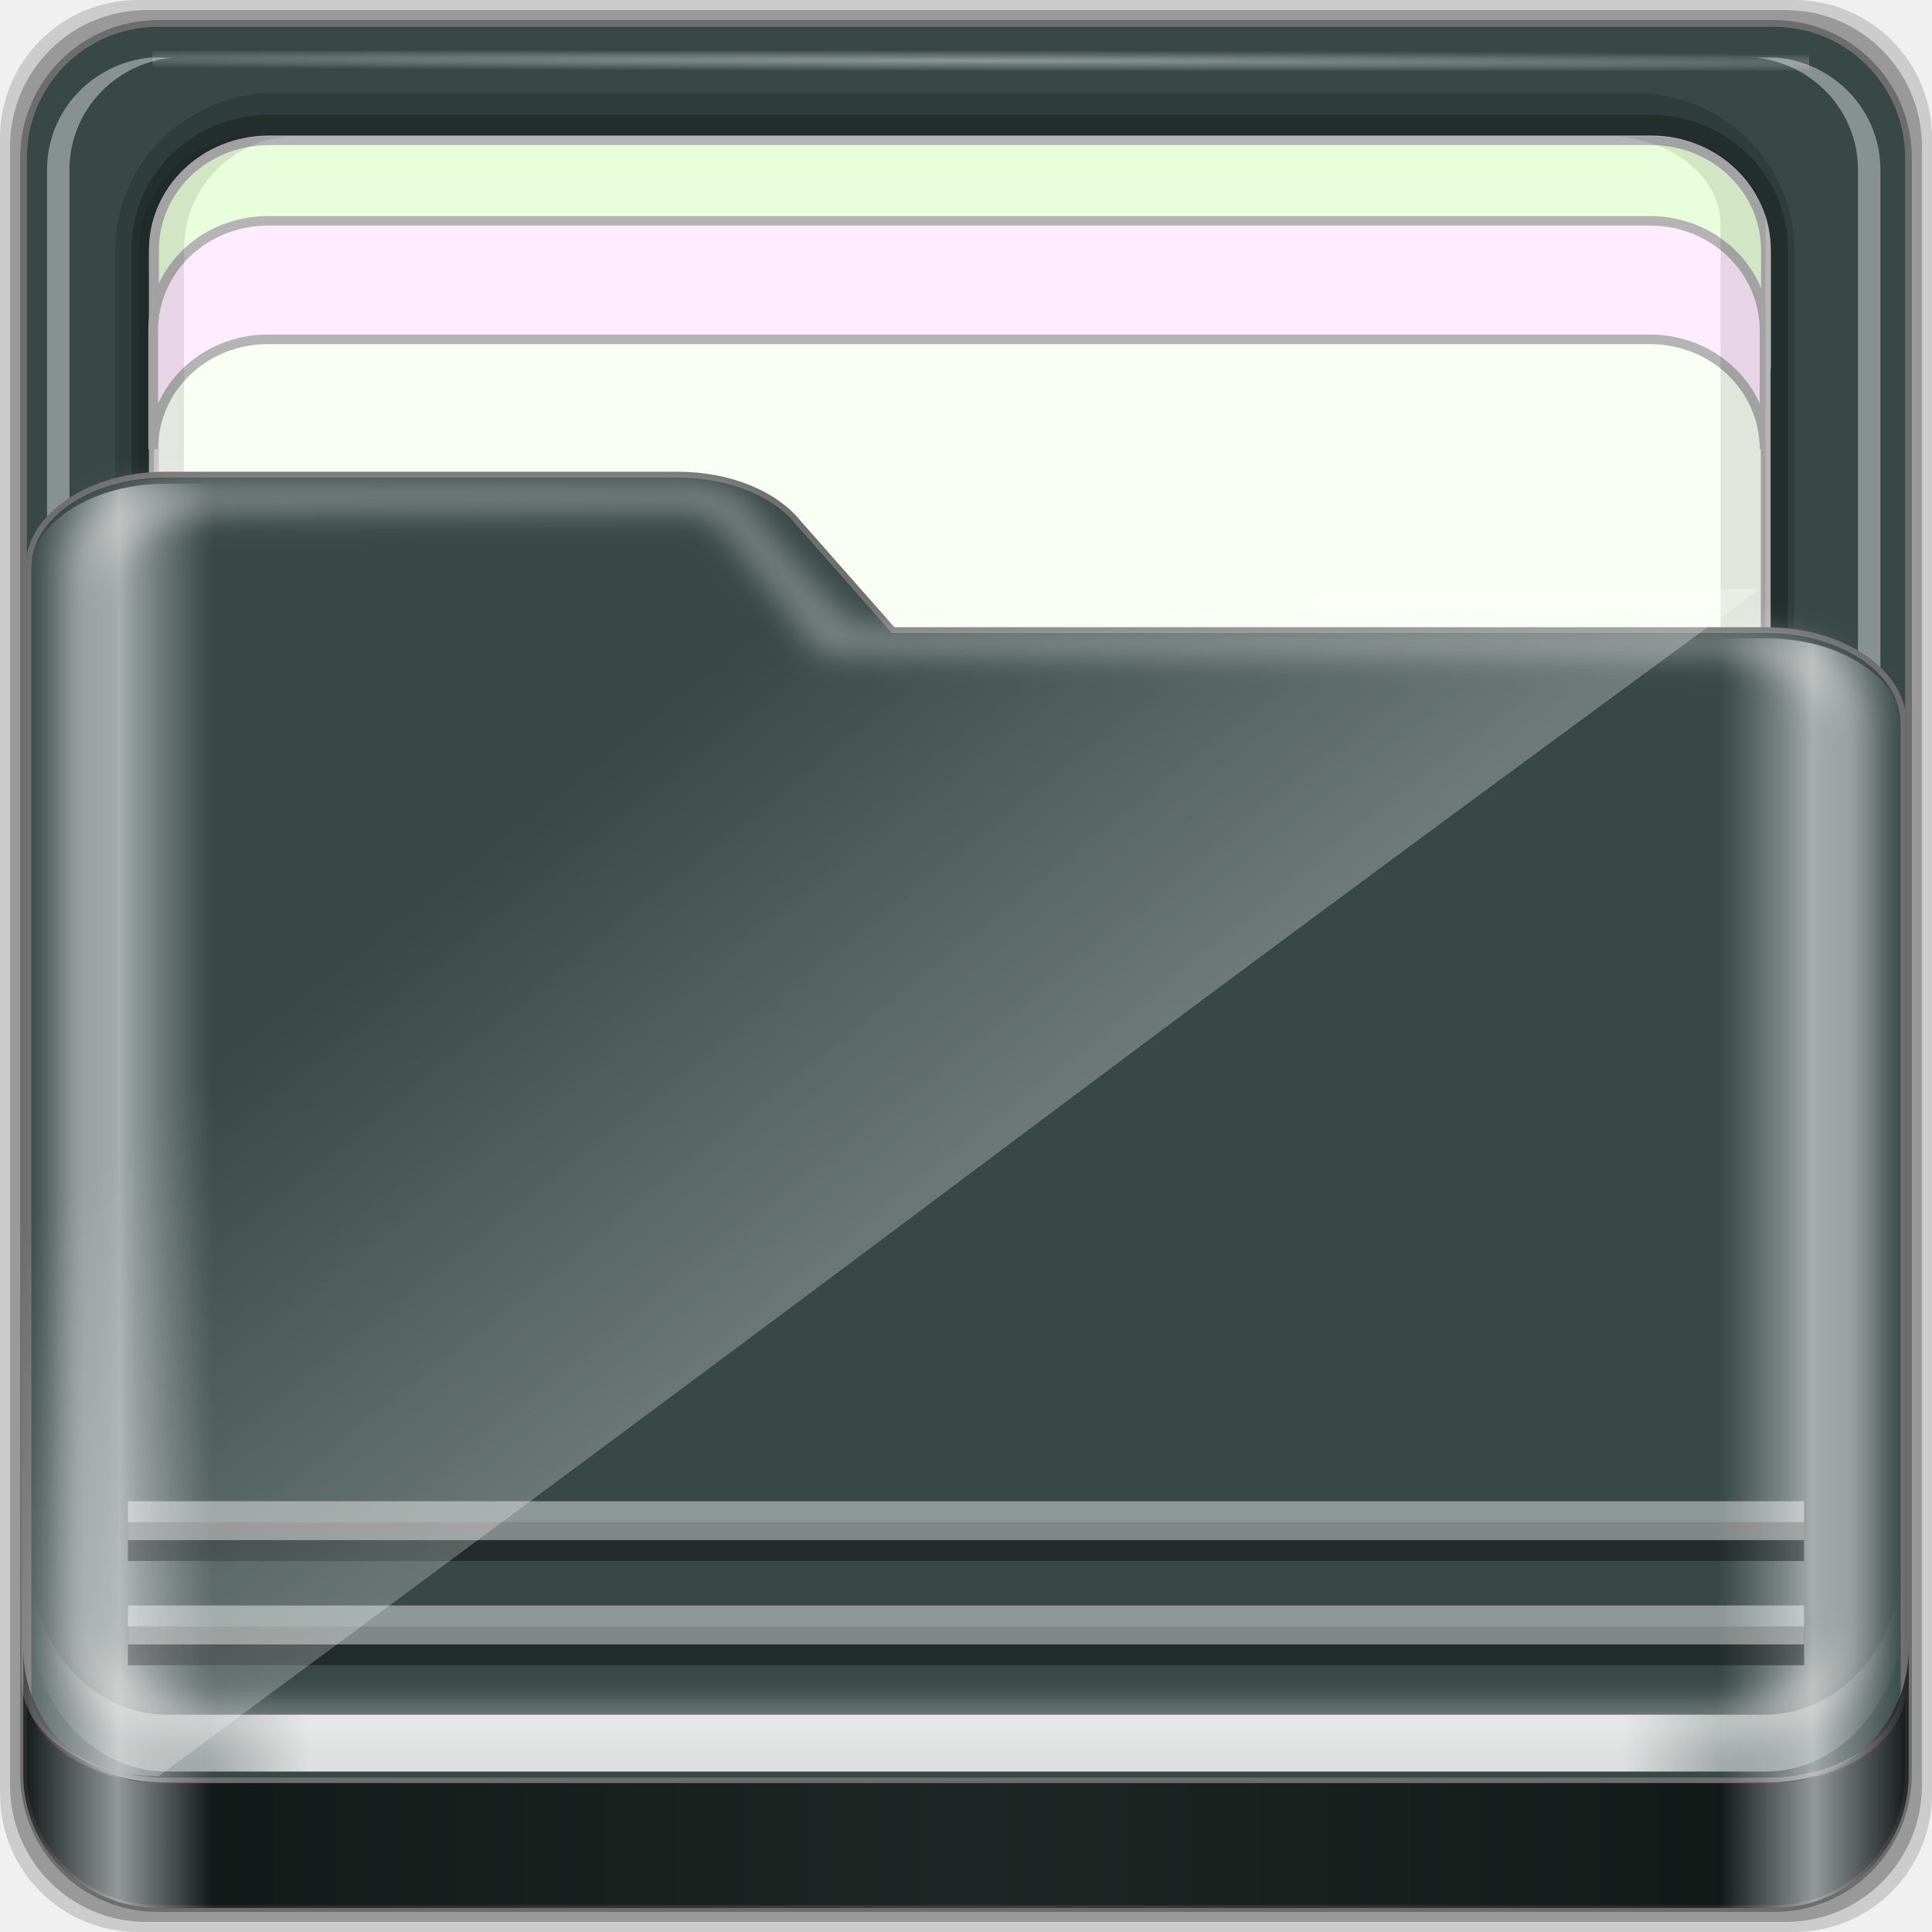
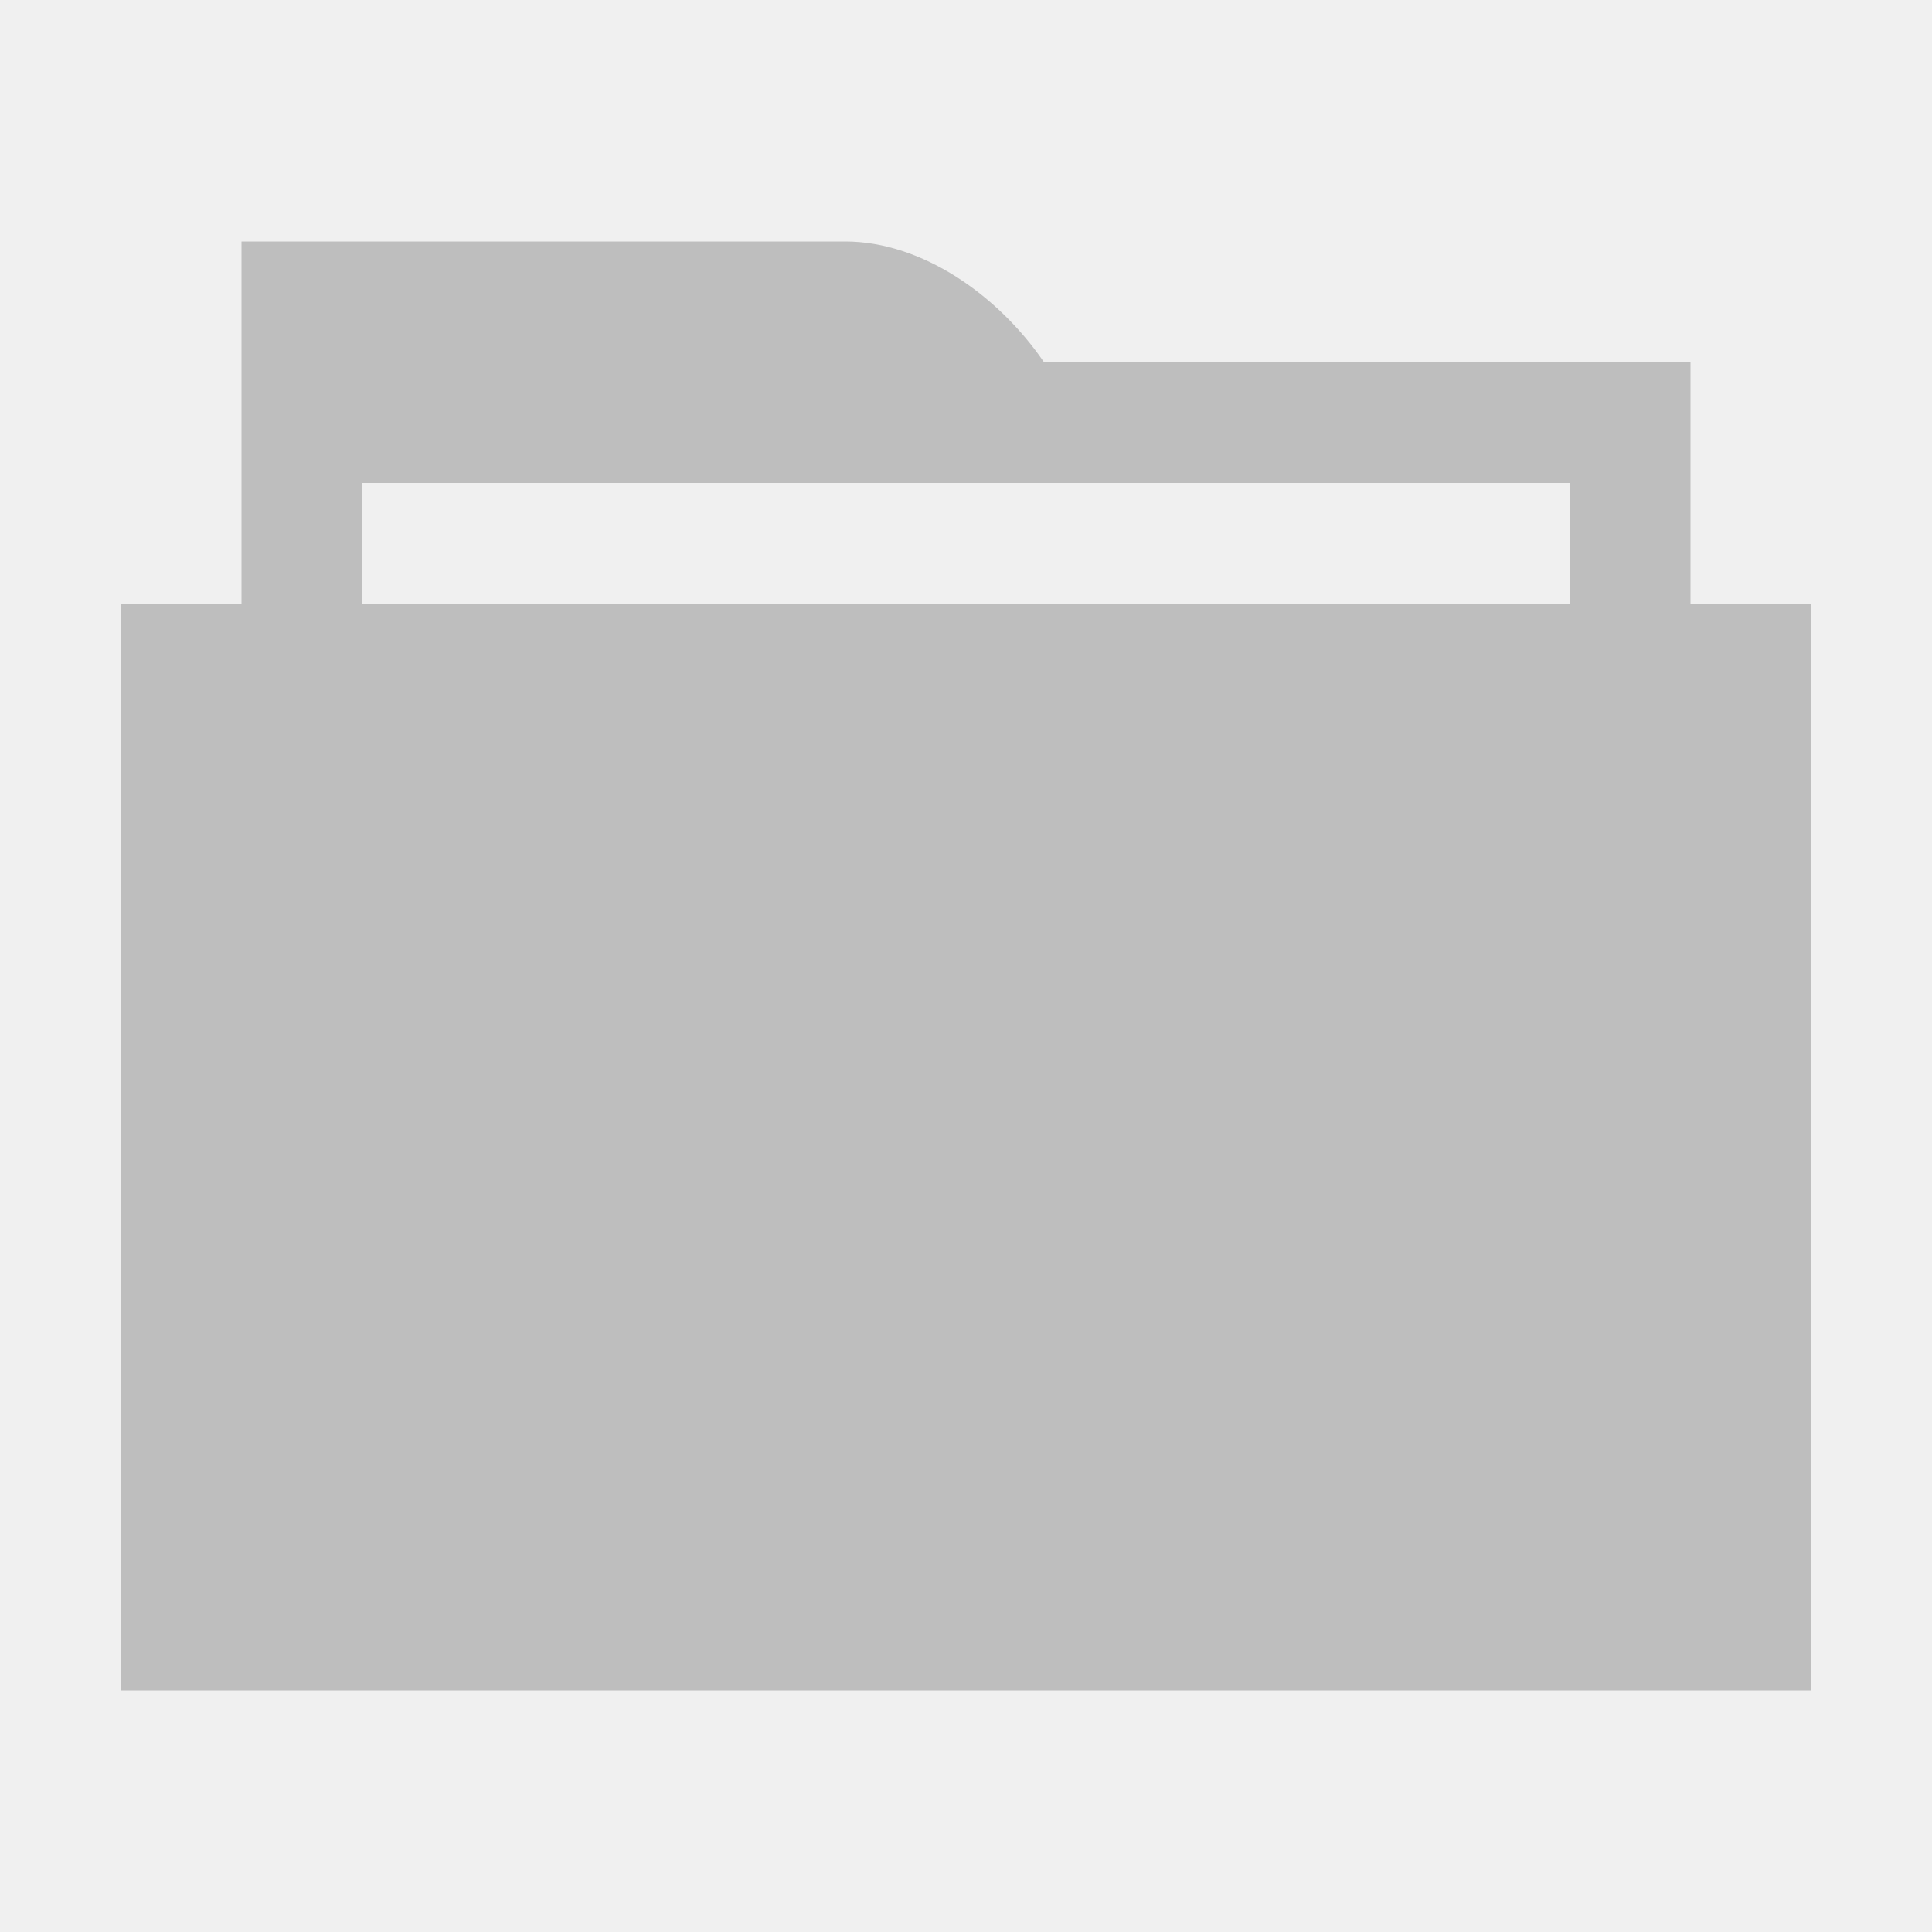
- <svg xmlns="http://www.w3.org/2000/svg" xmlns:xlink="http://www.w3.org/1999/xlink" width="96" height="96" id="svg3164" version="1.1">
-   <defs id="defs3166">
-     <linearGradient id="linearGradient4012">
-       <stop style="stop-color:#9a9a9a;stop-opacity:1;" offset="0" id="stop4014" />
-       <stop style="stop-color:#6e6e6e;stop-opacity:1;" offset="1" id="stop4016" />
-     </linearGradient>
-     <linearGradient id="linearGradient3979">
-       <stop style="stop-color:#ffea3b;stop-opacity:1;" offset="0" id="stop3981" />
-       <stop style="stop-color:#d8b600;stop-opacity:1;" offset="1" id="stop3983" />
-     </linearGradient>
-     <linearGradient id="linearGradient3946">
-       <stop style="stop-color:#e00000;stop-opacity:1;" offset="0" id="stop3948" />
-       <stop style="stop-color:#bd0000;stop-opacity:1;" offset="1" id="stop3950" />
-     </linearGradient>
-     <linearGradient id="linearGradient3894">
-       <stop style="stop-color:#0fbc04;stop-opacity:1;" offset="0" id="stop3896" />
-       <stop style="stop-color:#0b8703;stop-opacity:1;" offset="1" id="stop3898" />
-     </linearGradient>
-     <linearGradient id="linearGradient3861">
-       <stop style="stop-color:#1e1e1e;stop-opacity:1;" offset="0" id="stop3863" />
-       <stop style="stop-color:#000000;stop-opacity:1;" offset="1" id="stop3865" />
-     </linearGradient>
-     <linearGradient id="linearGradient3904">
-       <stop style="stop-color:#ffffff;stop-opacity:1;" offset="0" id="stop3906" />
-       <stop style="stop-color:#ffffff;stop-opacity:0;" offset="1" id="stop3908" />
-     </linearGradient>
-     <linearGradient id="linearGradient3851">
-       <stop style="stop-color:#ffffff;stop-opacity:1;" offset="0" id="stop3853" />
-       <stop style="stop-color:#ffffff;stop-opacity:0;" offset="1" id="stop3855" />
-     </linearGradient>
-     <radialGradient xlink:href="#linearGradient4049" id="radialGradient4027" gradientUnits="userSpaceOnUse" cx="48" cy="46.5" fx="48" fy="46.5" r="42.15" />
-     <linearGradient id="linearGradient4049">
-       <stop id="stop3859" offset="0" style="stop-color:#d16d14;stop-opacity:1;" />
-       <stop style="stop-color:#d26b0f;stop-opacity:1;" offset="1" id="stop4053" />
-     </linearGradient>
-     <linearGradient xlink:href="#linearGradient3832" id="linearGradient4029" gradientUnits="userSpaceOnUse" x1="5.998" y1="31.029" x2="90.002" y2="31.029" gradientTransform="matrix(1.123287,0,0,1.136467,-4.801255,-10.12616)" />
-     <linearGradient id="linearGradient3832">
-       <stop style="stop-color:#d8d8d8;stop-opacity:0;" offset="0" id="stop3834" />
-       <stop id="stop3842" offset="0.05" style="stop-color:#ffffff;stop-opacity:1;" />
-       <stop style="stop-color:#d8d8d8;stop-opacity:0;" offset="0.1" id="stop3846" />
-       <stop id="stop3840" offset="0.5" style="stop-color:#d8d8d8;stop-opacity:0;" />
-       <stop style="stop-color:#d8d8d8;stop-opacity:0;" offset="0.9" id="stop3844" />
-       <stop id="stop3848" offset="0.95" style="stop-color:#ffffff;stop-opacity:1;" />
-       <stop style="stop-color:#d8d8d8;stop-opacity:0;" offset="1" id="stop3836" />
-     </linearGradient>
-     <linearGradient id="linearGradient4188-5">
-       <stop style="stop-color:#ffffff;stop-opacity:0;" offset="0" id="stop4190-0" />
-       <stop id="stop4198-3" offset="0.15" style="stop-color:#ffffff;stop-opacity:1;" />
-       <stop id="stop4196-6" offset="0.85" style="stop-color:#ffffff;stop-opacity:1;" />
-       <stop style="stop-color:#ffffff;stop-opacity:0;" offset="1" id="stop4192-1" />
-     </linearGradient>
-     <linearGradient id="linearGradient3255">
-       <stop style="stop-color:#eb6d08;stop-opacity:1;" offset="0" id="stop3257" />
-       <stop style="stop-color:#d27206;stop-opacity:1;" offset="1" id="stop3259" />
-     </linearGradient>
-     <linearGradient xlink:href="#linearGradient3832" id="linearGradient4035" gradientUnits="userSpaceOnUse" x1="6.076" y1="47.473" x2="89.924" y2="47.473" gradientTransform="matrix(1.123287,0,0,1.056324,-5.609377,-3.166007)" />
-     <linearGradient id="linearGradient3262">
-       <stop style="stop-color:#000000;stop-opacity:1;" offset="0" id="stop3264" />
-       <stop id="stop3266" offset="0.05" style="stop-color:#ffffff;stop-opacity:1;" />
-       <stop style="stop-color:#000000;stop-opacity:1;" offset="0.1" id="stop3268" />
-       <stop id="stop3270" offset="0.5" style="stop-color:#000000;stop-opacity:0.498;" />
-       <stop style="stop-color:#000000;stop-opacity:1;" offset="0.9" id="stop3272" />
-       <stop id="stop3274" offset="0.95" style="stop-color:#ffffff;stop-opacity:1;" />
-       <stop style="stop-color:#000000;stop-opacity:1;" offset="1" id="stop3276" />
-     </linearGradient>
-     <filter color-interpolation-filters="sRGB" id="filter4139">
-       <feGaussianBlur stdDeviation="0.794" id="feGaussianBlur4141" />
-     </filter>
-     <linearGradient xlink:href="#linearGradient3832" id="linearGradient4037" gradientUnits="userSpaceOnUse" x1="6.25" y1="80.625" x2="89.75" y2="80.625" gradientTransform="matrix(1.123287,0,0,1.136467,-9.043896,-3.863212)" />
-     <linearGradient id="linearGradient3281">
-       <stop style="stop-color:#000000;stop-opacity:1;" offset="0" id="stop3283" />
-       <stop id="stop3285" offset="0.05" style="stop-color:#ffffff;stop-opacity:1;" />
-       <stop style="stop-color:#000000;stop-opacity:1;" offset="0.1" id="stop3287" />
-       <stop id="stop3289" offset="0.5" style="stop-color:#000000;stop-opacity:0.498;" />
-       <stop style="stop-color:#000000;stop-opacity:1;" offset="0.9" id="stop3291" />
-       <stop id="stop3293" offset="0.95" style="stop-color:#ffffff;stop-opacity:1;" />
-       <stop style="stop-color:#000000;stop-opacity:1;" offset="1" id="stop3295" />
-     </linearGradient>
-     <linearGradient xlink:href="#linearGradient3832" id="linearGradient4039" gradientUnits="userSpaceOnUse" x1="6.25" y1="83.625" x2="89.75" y2="83.625" gradientTransform="matrix(1.123287,0,0,1.136467,-6.013438,-11.54037)" />
-     <linearGradient id="linearGradient3298">
-       <stop style="stop-color:#000000;stop-opacity:1;" offset="0" id="stop3300" />
-       <stop id="stop3302" offset="0.05" style="stop-color:#ffffff;stop-opacity:1;" />
-       <stop style="stop-color:#000000;stop-opacity:1;" offset="0.1" id="stop3304" />
-       <stop id="stop3306" offset="0.5" style="stop-color:#000000;stop-opacity:0.498;" />
-       <stop style="stop-color:#000000;stop-opacity:1;" offset="0.9" id="stop3308" />
-       <stop id="stop3310" offset="0.95" style="stop-color:#ffffff;stop-opacity:1;" />
-       <stop style="stop-color:#000000;stop-opacity:1;" offset="1" id="stop3312" />
-     </linearGradient>
-     <linearGradient xlink:href="#linearGradient4188" id="linearGradient4041" gradientUnits="userSpaceOnUse" gradientTransform="translate(0,-2)" x1="6.25" y1="80.625" x2="89.75" y2="80.625" />
-     <linearGradient id="linearGradient4188">
-       <stop style="stop-color:#ffffff;stop-opacity:0;" offset="0" id="stop4190" />
-       <stop id="stop4198" offset="0.15" style="stop-color:#ffffff;stop-opacity:1;" />
-       <stop id="stop4196" offset="0.85" style="stop-color:#ffffff;stop-opacity:1;" />
-       <stop style="stop-color:#ffffff;stop-opacity:0;" offset="1" id="stop4192" />
-     </linearGradient>
-     <linearGradient y2="96.025" x2="45.5" y1="0.481" x1="45.5" gradientTransform="matrix(0.7053571,0,0,0.7053571,35.37503,9.696375)" gradientUnits="userSpaceOnUse" id="linearGradient3092" xlink:href="#linearGradient3179-1" />
-     <linearGradient id="linearGradient3179-1">
-       <stop id="stop3181-3" style="stop-color:#000000;stop-opacity:0.569" offset="0" />
-       <stop id="stop3187-1" style="stop-color:#000000;stop-opacity:0" offset="0.07" />
-       <stop id="stop3194-1" style="stop-color:#750202;stop-opacity:0.09" offset="0.203" />
-       <stop id="stop3200-0" style="stop-color:#e44404;stop-opacity:0.137;" offset="0.266" />
-       <stop id="stop3190-3" style="stop-color:#fffbee;stop-opacity:0.184;" offset="0.35" />
-       <stop id="stop3198-4" style="stop-color:#b70a03;stop-opacity:0.137;" offset="0.439" />
-       <stop id="stop3192-0" style="stop-color:#700000;stop-opacity:0.09" offset="0.498" />
-       <stop id="stop3196-3" style="stop-color:#fd5200;stop-opacity:0.192;" offset="0.659" />
-       <stop id="stop3183-9" style="stop-color:#7c0000;stop-opacity:0.61" offset="1" />
-     </linearGradient>
-     <linearGradient y2="96.025" x2="45.5" y1="0.481" x1="45.5" gradientTransform="matrix(0.7053571,0,0,0.7053571,34.8036,10.55352)" gradientUnits="userSpaceOnUse" id="linearGradient3361" xlink:href="#linearGradient3179-1" />
-     <radialGradient xlink:href="#linearGradient3851" id="radialGradient3857" cx="48.207" cy="44.52" fx="48.207" fy="44.52" r="46.428" gradientTransform="matrix(1.354083,-0.5047042,0.4318016,1.158491,429.1852,-176.6748)" gradientUnits="userSpaceOnUse" />
-     <radialGradient xlink:href="#linearGradient4049" id="radialGradient3869" cx="48.308" cy="46.88" fx="48.308" fy="46.88" r="47.088" gradientTransform="matrix(1,0,0,0.7944731,0,9.635081)" gradientUnits="userSpaceOnUse" />
-     <linearGradient xlink:href="#linearGradient3298" id="linearGradient3884" x1="1.121" y1="84.063" x2="95.496" y2="84.063" gradientUnits="userSpaceOnUse" />
-     <radialGradient xlink:href="#linearGradient3904" id="radialGradient3910" cx="44.659" cy="-187.511" fx="44.659" fy="-187.511" r="36.916" gradientTransform="matrix(1.699147,0.00742092,-9.9578932e-5,0.02348932,-31.24166,-183.4382)" gradientUnits="userSpaceOnUse" />
-     <radialGradient xlink:href="#linearGradient3904" id="radialGradient3885" gradientUnits="userSpaceOnUse" gradientTransform="matrix(1.699147,0.00433809,-9.9578932e-5,0.01373135,-31.24166,-184.9925)" cx="44.659" cy="-187.511" fx="44.659" fy="-187.511" r="36.916" />
-     <linearGradient xlink:href="#linearGradient3832" id="linearGradient3889" gradientUnits="userSpaceOnUse" gradientTransform="matrix(1.123287,0,0,0.9316516,-5.609377,7.152495)" x1="6.076" y1="47.473" x2="89.924" y2="47.473" />
-     <linearGradient xlink:href="#linearGradient4188" id="linearGradient3891" gradientUnits="userSpaceOnUse" gradientTransform="matrix(1.123287,0,0,1.440806,-5.609377,-37.94329)" x1="6.25" y1="80.625" x2="89.75" y2="80.625" />
-     <linearGradient xlink:href="#linearGradient3298" id="linearGradient3893" gradientUnits="userSpaceOnUse" x1="1.121" y1="84.063" x2="95.496" y2="84.063" />
-     <linearGradient xlink:href="#linearGradient4125" id="linearGradient4131" x1="44.726" y1="59.746" x2="22.635" y2="34.832" gradientUnits="userSpaceOnUse" />
-     <linearGradient id="linearGradient4125">
-       <stop style="stop-color:#ffffff;stop-opacity:1;" offset="0" id="stop4127" />
-       <stop style="stop-color:#ffffff;stop-opacity:0;" offset="1" id="stop4129" />
-     </linearGradient>
-     <linearGradient gradientTransform="translate(-0.3395127,-0.4375803)" y2="34.832" x2="22.635" y1="59.746" x1="44.726" gradientUnits="userSpaceOnUse" id="linearGradient3391" xlink:href="#linearGradient4125" />
-     <linearGradient xlink:href="#linearGradient4125" id="linearGradient3372" gradientUnits="userSpaceOnUse" gradientTransform="matrix(1,0,0,0.9151614,-0.3395127,6.832684)" x1="44.726" y1="59.746" x2="22.635" y2="34.832" />
-   </defs>
-   <g id="layer1" transform="translate(0,48)">
-     <g transform="translate(-0.3084134,-42.92164)" style="enable-background:new" id="g3194">
-       <g id="g3859" transform="matrix(0.9926597,0,0,0.9812013,0.3545983,0.8068706)">
-         <path id="path3897" d="m 89.756,-5.998 -82.894,0 c -3.827,0 -6.908,3.117 -6.908,6.989 l 0,83.862 c 0,3.872 3.081,6.989 6.908,6.989 l 82.894,0 c 3.827,0 6.908,-3.117 6.908,-6.989 l 0,-83.862 c 0,-3.872 -3.081,-6.989 -6.908,-6.989 z" style="opacity:0.15;fill:#000000;fill-opacity:1;fill-rule:nonzero;stroke:none;display:inline" />
-         <path style="fill:#000000;fill-opacity:1;fill-rule:nonzero;stroke:none;display:inline;opacity:0.25" d="m 89.324,-5.488 -82.031,0 c -3.787,0 -6.836,3.084 -6.836,6.916 l 0,82.989 c 0,3.831 3.049,6.916 6.836,6.916 l 82.031,0 c 3.787,0 6.836,-3.084 6.836,-6.916 l 0,-82.989 c 0,-3.831 -3.049,-6.916 -6.836,-6.916 z" id="path3895" />
-         <path transform="matrix(1.123287,0,0,1.136467,-5.609377,-9.924127)" id="rect2419-1" d="m 84,4.5 -72,0 c -3.324,0 -6,2.676 -6,6 l 0,72 c 0,3.324 2.676,6 6,6 l 72,0 c 3.324,0 6,-2.676 6,-6 l 0,-72 c 0,-3.324 -2.676,-6 -6,-6 z" style="fill:#374845;fill-opacity:1;fill-rule:nonzero;stroke:#6d6d6d;stroke-width:0.3;stroke-miterlimit:4;stroke-opacity:1;stroke-dasharray:none;display:inline" />
-         <g transform="matrix(0,-1.10669,1.123287,0,-1.116228,204.4438)" id="g4855">
-           <path style="font-size:medium;font-style:normal;font-variant:normal;font-weight:normal;font-stretch:normal;text-indent:0;text-align:start;text-decoration:none;line-height:normal;letter-spacing:normal;word-spacing:normal;text-transform:none;direction:ltr;block-progression:tb;writing-mode:lr-tb;text-anchor:start;baseline-shift:baseline;opacity:0.137;color:#000000;fill:#000000;fill-opacity:1;fill-rule:nonzero;stroke:none;stroke-width:2;marker:none;visibility:visible;display:inline;overflow:visible;enable-background:accumulate;font-family:Sans;-inkscape-font-specification:Sans" d="m 117.219,6.098 c -3.921,0 -7.125,3.204 -7.125,7.125 l 0,60.562 c 0,3.921 3.204,7.125 7.125,7.125 l 61.562,0 c 3.921,0 7.125,-3.204 7.125,-7.125 l 0,-60.562 c 0,-3.921 -3.204,-7.125 -7.125,-7.125 z" id="path4843" />
-           <path id="path4849" d="m 117.219,6.813 c -3.379,0 -6.125,2.746 -6.125,6.125 l 0,61.562 c 0,3.379 2.746,6.125 6.125,6.125 l 61.562,0 c 3.379,0 6.125,-2.746 6.125,-6.125 l 0,-61.562 c 0,-3.379 -2.746,-6.125 -6.125,-6.125 z" style="font-size:medium;font-style:normal;font-variant:normal;font-weight:normal;font-stretch:normal;text-indent:0;text-align:start;text-decoration:none;line-height:normal;letter-spacing:normal;word-spacing:normal;text-transform:none;direction:ltr;block-progression:tb;writing-mode:lr-tb;text-anchor:start;baseline-shift:baseline;opacity:0.245;color:#000000;fill:#000000;fill-opacity:1;fill-rule:nonzero;stroke:none;stroke-width:2;marker:none;visibility:visible;display:inline;overflow:visible;enable-background:accumulate;font-family:Sans;-inkscape-font-specification:Sans" />
-           <path id="path4046" d="m 183.704,12.925 c 0,-2.843 -2.242,-5.119 -5.026,-5.119 l -30.722,0 c 2.784,0 5.026,2.276 5.026,5.119 l 0,61.594 c 0,2.843 -2.242,5.119 -5.026,5.119 l 30.722,0 c 2.784,0 5.026,-2.276 5.026,-5.119 l 0,-61.594 z" style="fill:#f9fff5;fill-opacity:1;fill-rule:nonzero;stroke:#b4b4b4;stroke-width:0.437;stroke-miterlimit:4;stroke-opacity:1;stroke-dasharray:none;display:inline" />
-           <path style="opacity:0.4;fill:#ffffff;fill-opacity:1;fill-rule:nonzero;stroke:none;display:inline" d="m 115.708,79.154 0,1 c 0.262,2.594 2.46,4.594 5.125,4.594 l 61.562,0 c 2.665,0 4.863,-2 5.125,-4.594 l 0,-1 c -0.262,2.594 -2.46,4.594 -5.125,4.594 l -61.562,0 c -2.665,0 -4.863,-2 -5.125,-4.594 z" id="path4815" />
-           <path style="opacity:0.5;fill:#ffffff;fill-opacity:1;fill-rule:nonzero;stroke:none;display:inline" d="m 116.688,7.813 c -2.594,0.262 -4.594,2.46 -4.594,5.125 l 0,0.469 c 0.262,-2.594 2.46,-4.594 5.125,-4.594 l 61.562,0 c 2.665,0 4.863,2 5.125,4.594 l 0,-0.469 c 0,-2.843 -2.282,-5.125 -5.125,-5.125 l -61.562,0 c -0.178,0 -0.358,-0.017 -0.531,0 z" id="path4820" />
-           <path id="path3896" d="m 115.708,8.643 0,-1 c 0.262,-2.594 2.46,-4.594 5.125,-4.594 l 61.562,0 c 2.665,0 4.863,2 5.125,4.594 l 0,1 c -0.262,-2.594 -2.46,-4.594 -5.125,-4.594 l -61.562,0 c -2.665,0 -4.863,2 -5.125,4.594 z" style="opacity:0.4;fill:#ffffff;fill-opacity:1;fill-rule:nonzero;stroke:none;display:inline" />
-           <rect transform="matrix(0,1,-1,0,0,0)" y="-187.827" x="7.743" height="0.907" width="73.831" id="rect3902" style="opacity:0.426;fill:url(#radialGradient3885);fill-opacity:1;stroke:none" />
-           <path style="fill:#e9ffdb;fill-opacity:1;fill-rule:nonzero;stroke:#b4b4b4;stroke-width:0.437;stroke-miterlimit:4;stroke-opacity:1;stroke-dasharray:none;display:inline" d="m 183.733,12.934 c 0,-2.843 -2.242,-5.119 -5.026,-5.119 l -5.422,0 c 2.784,0 5.026,2.276 5.026,5.119 l 0,61.594 c 0,2.843 -2.242,5.119 -5.026,5.119 l 5.422,0 c 2.784,0 5.026,-2.276 5.026,-5.119 l 0,-61.594 z" id="path3899" />
-           <path id="path3086" d="m 180.049,12.896 c 0,-2.842 -2.242,-5.117 -5.026,-5.117 l -5.422,0 c 2.784,0 5.026,2.275 5.026,5.117 l 0,61.576 c 0,2.842 -2.242,5.117 -5.026,5.117 l 5.422,0 c 2.784,0 5.026,-2.275 5.026,-5.117 l 0,-61.576 z" style="fill:#ffecfe;fill-opacity:1;fill-rule:nonzero;stroke:#b4b4b4;stroke-width:0.437;stroke-miterlimit:4;stroke-opacity:1;stroke-dasharray:none;display:inline" />
-           <path style="opacity:0.1;fill:#000000;fill-opacity:1;fill-rule:nonzero;stroke:none;display:inline" d="m 127.618,73.032 0,1.469 c 0,2.843 1.789,5.125 4.017,5.125 l 48.254,0 c 2.228,0 4.017,-2.282 4.017,-5.125 l 0,-1.469 c -0.205,2.594 -1.928,4.594 -4.017,4.594 l -48.254,0 c -2.089,0 -3.812,-2 -4.017,-4.594 z" id="path4810" />
-           <path id="path3898" d="m 112.094,13.748 0,-1.469 c 0,-2.843 2.282,-5.125 5.125,-5.125 l 61.562,0 c 2.843,0 5.125,2.282 5.125,5.125 l 0,1.469 c -0.262,-2.594 -2.46,-4.594 -5.125,-4.594 l -61.562,0 c -2.665,0 -4.863,2 -5.125,4.594 z" style="opacity:0.1;fill:#000000;fill-opacity:1;fill-rule:nonzero;stroke:none;display:inline" />
-         </g>
-         <path style="fill:#374845;fill-opacity:1;fill-rule:nonzero;stroke:#6d6d6d;stroke-width:0.291;stroke-miterlimit:4;stroke-opacity:1;stroke-dasharray:none;display:inline" d="m 1.375,79.447 c 0,2.617 3.063,4.724 6.868,4.724 l 80.13,0 c 3.805,0 6.868,-2.107 6.868,-4.724 l 0,-48.812 c 0,-2.617 -3.063,-4.724 -6.868,-4.724 l -43.714,0 -4.722,-5.413 c -1.16,-1.473 -3.43,-2.46 -6.046,-2.46 l -25.649,0 c -3.805,0 -6.868,2.107 -6.868,4.724 z" id="path4187" />
-         <path id="path3262" d="m 1.375,79.563 c 0,2.602 3.063,4.697 6.868,4.697 l 80.13,0 c 3.805,0 6.868,-2.095 6.868,-4.697 l 0,-48.537 c 0,-2.602 -3.063,-4.697 -6.868,-4.697 l -43.714,0 -4.722,-5.382 c -1.16,-1.464 -3.43,-2.446 -6.046,-2.446 l -25.649,0 c -3.805,0 -6.868,2.095 -6.868,4.697 z" style="opacity:0.538;fill:url(#linearGradient3889);fill-opacity:1;fill-rule:nonzero;stroke:none;display:inline" />
-         <path transform="matrix(1.02968,0,0,0.8852307,-1.116227,7.679188)" id="path4118" d="M 10.438,12 C 6.87,12 4,14.307 4,17.156 l 0,61.688 C 4,81.693 6.87,84 10.438,84 l 75.125,0 C 89.13,84 92,81.693 92,78.844 l 0,-53.125 C 92,22.87 89.13,20.562 85.562,20.562 l -43,-0.219 L 38.594,15.125 C 37.506,13.522 36.952,12 34.5,12 L 10.438,12 z M 33.75,13.875 c 1.449,-0.007 1.876,-0.068 3.375,2.406 L 40.906,22 83.844,22.094 C 87.249,22.094 90,24.247 90,26.938 l 0,50.219 C 90,79.847 87.249,82 83.844,82 l -71.688,0 C 8.751,82 6,79.847 6,77.156 L 6,18.844 C 6,16.153 8.751,14.018 12.156,14 L 33.75,13.875 z" style="opacity:0.331;fill:#fffafa;fill-opacity:1;fill-rule:nonzero;stroke:none;display:inline;filter:url(#filter4139)" />
-         <path id="path4045" d="m 1.411,72.729 0,2.882 c 0,4.51 3.078,8.105 6.88,8.105 l 80.034,0 c 3.802,0 6.88,-3.595 6.88,-8.105 l 0,-2.882 c 0,4.51 -3.078,8.105 -6.88,8.105 l -80.034,0 c -3.802,0 -6.88,-3.595 -6.88,-8.105 z" style="opacity:0.831;fill:url(#linearGradient3891);fill-opacity:1;fill-rule:nonzero;stroke:none;display:inline" />
-         <path style="opacity:0.375;fill:none;stroke:#000000;stroke-width:1.971px;stroke-linecap:butt;stroke-linejoin:miter;stroke-opacity:1" d="m 6.358,77.348 83.902,0 0,0 0,0" id="path4114" />
-         <path id="path4110" d="m 6.358,76.292 83.902,0 0,0 0,0" style="opacity:0.435;fill:none;stroke:#ffffff;stroke-width:1.971px;stroke-linecap:butt;stroke-linejoin:miter;stroke-opacity:1" />
-         <path id="path4116" d="m 6.358,72.067 83.902,0 0,0 0,0" style="opacity:0.375;fill:none;stroke:#000000;stroke-width:1.971px;stroke-linecap:butt;stroke-linejoin:miter;stroke-opacity:1" />
-         <path style="opacity:0.435;fill:none;stroke:#ffffff;stroke-width:1.971px;stroke-linecap:butt;stroke-linejoin:miter;stroke-opacity:1" d="m 6.358,71.011 83.902,0 0,0 0,0" id="path4112" />
-         <path id="path3871" d="m 1.121,77.504 0,6.357 c 0,3.749 3.016,6.76 6.75,6.76 l 80.875,0 c 3.734,0 6.75,-3.012 6.75,-6.76 l 0,-6.357 c 0,3.749 -3.016,6.791 -6.75,6.791 l -80.875,0 c -3.734,0 -6.75,-3.043 -6.75,-6.791 z" style="opacity:0.3;fill:#000000;fill-opacity:1;fill-rule:nonzero;stroke:none;display:inline" />
-         <path style="opacity:0.5;fill:url(#linearGradient3893);fill-opacity:1;fill-rule:nonzero;stroke:none;display:inline" d="m 1.121,77.504 0,6.357 c 0,3.749 3.016,6.76 6.75,6.76 l 80.875,0 c 3.734,0 6.75,-3.012 6.75,-6.76 l 0,-6.357 c 0,3.749 -3.016,6.791 -6.75,6.791 l -80.875,0 c -3.734,0 -6.75,-3.043 -6.75,-6.791 z" id="path3876" />
-         <path style="opacity:0.299;fill:url(#linearGradient3372);fill-opacity:1;fill-rule:nonzero;stroke:none;display:inline;enable-background:new" d="m 1.035,79.071 c 0,2.7 3.063,4.874 6.868,4.874 C 57.871,46.613 47.365,54 88.034,23.833 l -43.714,0 -4.722,-5.585 c -1.16,-1.52 -3.43,-2.538 -6.046,-2.538 l -25.649,0 c -3.805,0 -6.868,2.174 -6.868,4.874 z" id="path3355" />
-       </g>
-     </g>
+ <svg xmlns="http://www.w3.org/2000/svg" width="16" height="16" id="svg2" version="1.1" viewBox="0 0 16 16">
+   <defs id="defs4" />
+   <g id="layer1" transform="translate(0,-1036.362)">
+     <path style="color:#000000;text-decoration:none;text-decoration-line:none;text-decoration-style:solid;text-decoration-color:#000000;white-space:normal;clip-rule:nonzero;display:inline;overflow:visible;visibility:visible;opacity:1;isolation:auto;mix-blend-mode:normal;color-interpolation:sRGB;color-interpolation-filters:linearRGB;solid-color:#000000;solid-opacity:1;fill:#bebebe;fill-opacity:1;fill-rule:nonzero;stroke:none;stroke-width:1;stroke-linecap:butt;stroke-linejoin:miter;stroke-miterlimit:4;stroke-dasharray:none;stroke-dashoffset:0;stroke-opacity:1;color-rendering:auto;image-rendering:auto;shape-rendering:auto;text-rendering:auto;enable-background:accumulate" d="M 2,2 2,4 2,5 1,5 1,14 15,14 15,5 14,5 14,3 8.646,3 C 8.268,2.446 7.635,2 7,2 L 2,2 Z M 3,4 9,4 13,4 13,5 3,5 3,4 Z" transform="translate(0,1036.362)" id="folderGlyph" />
  </g>
</svg>
